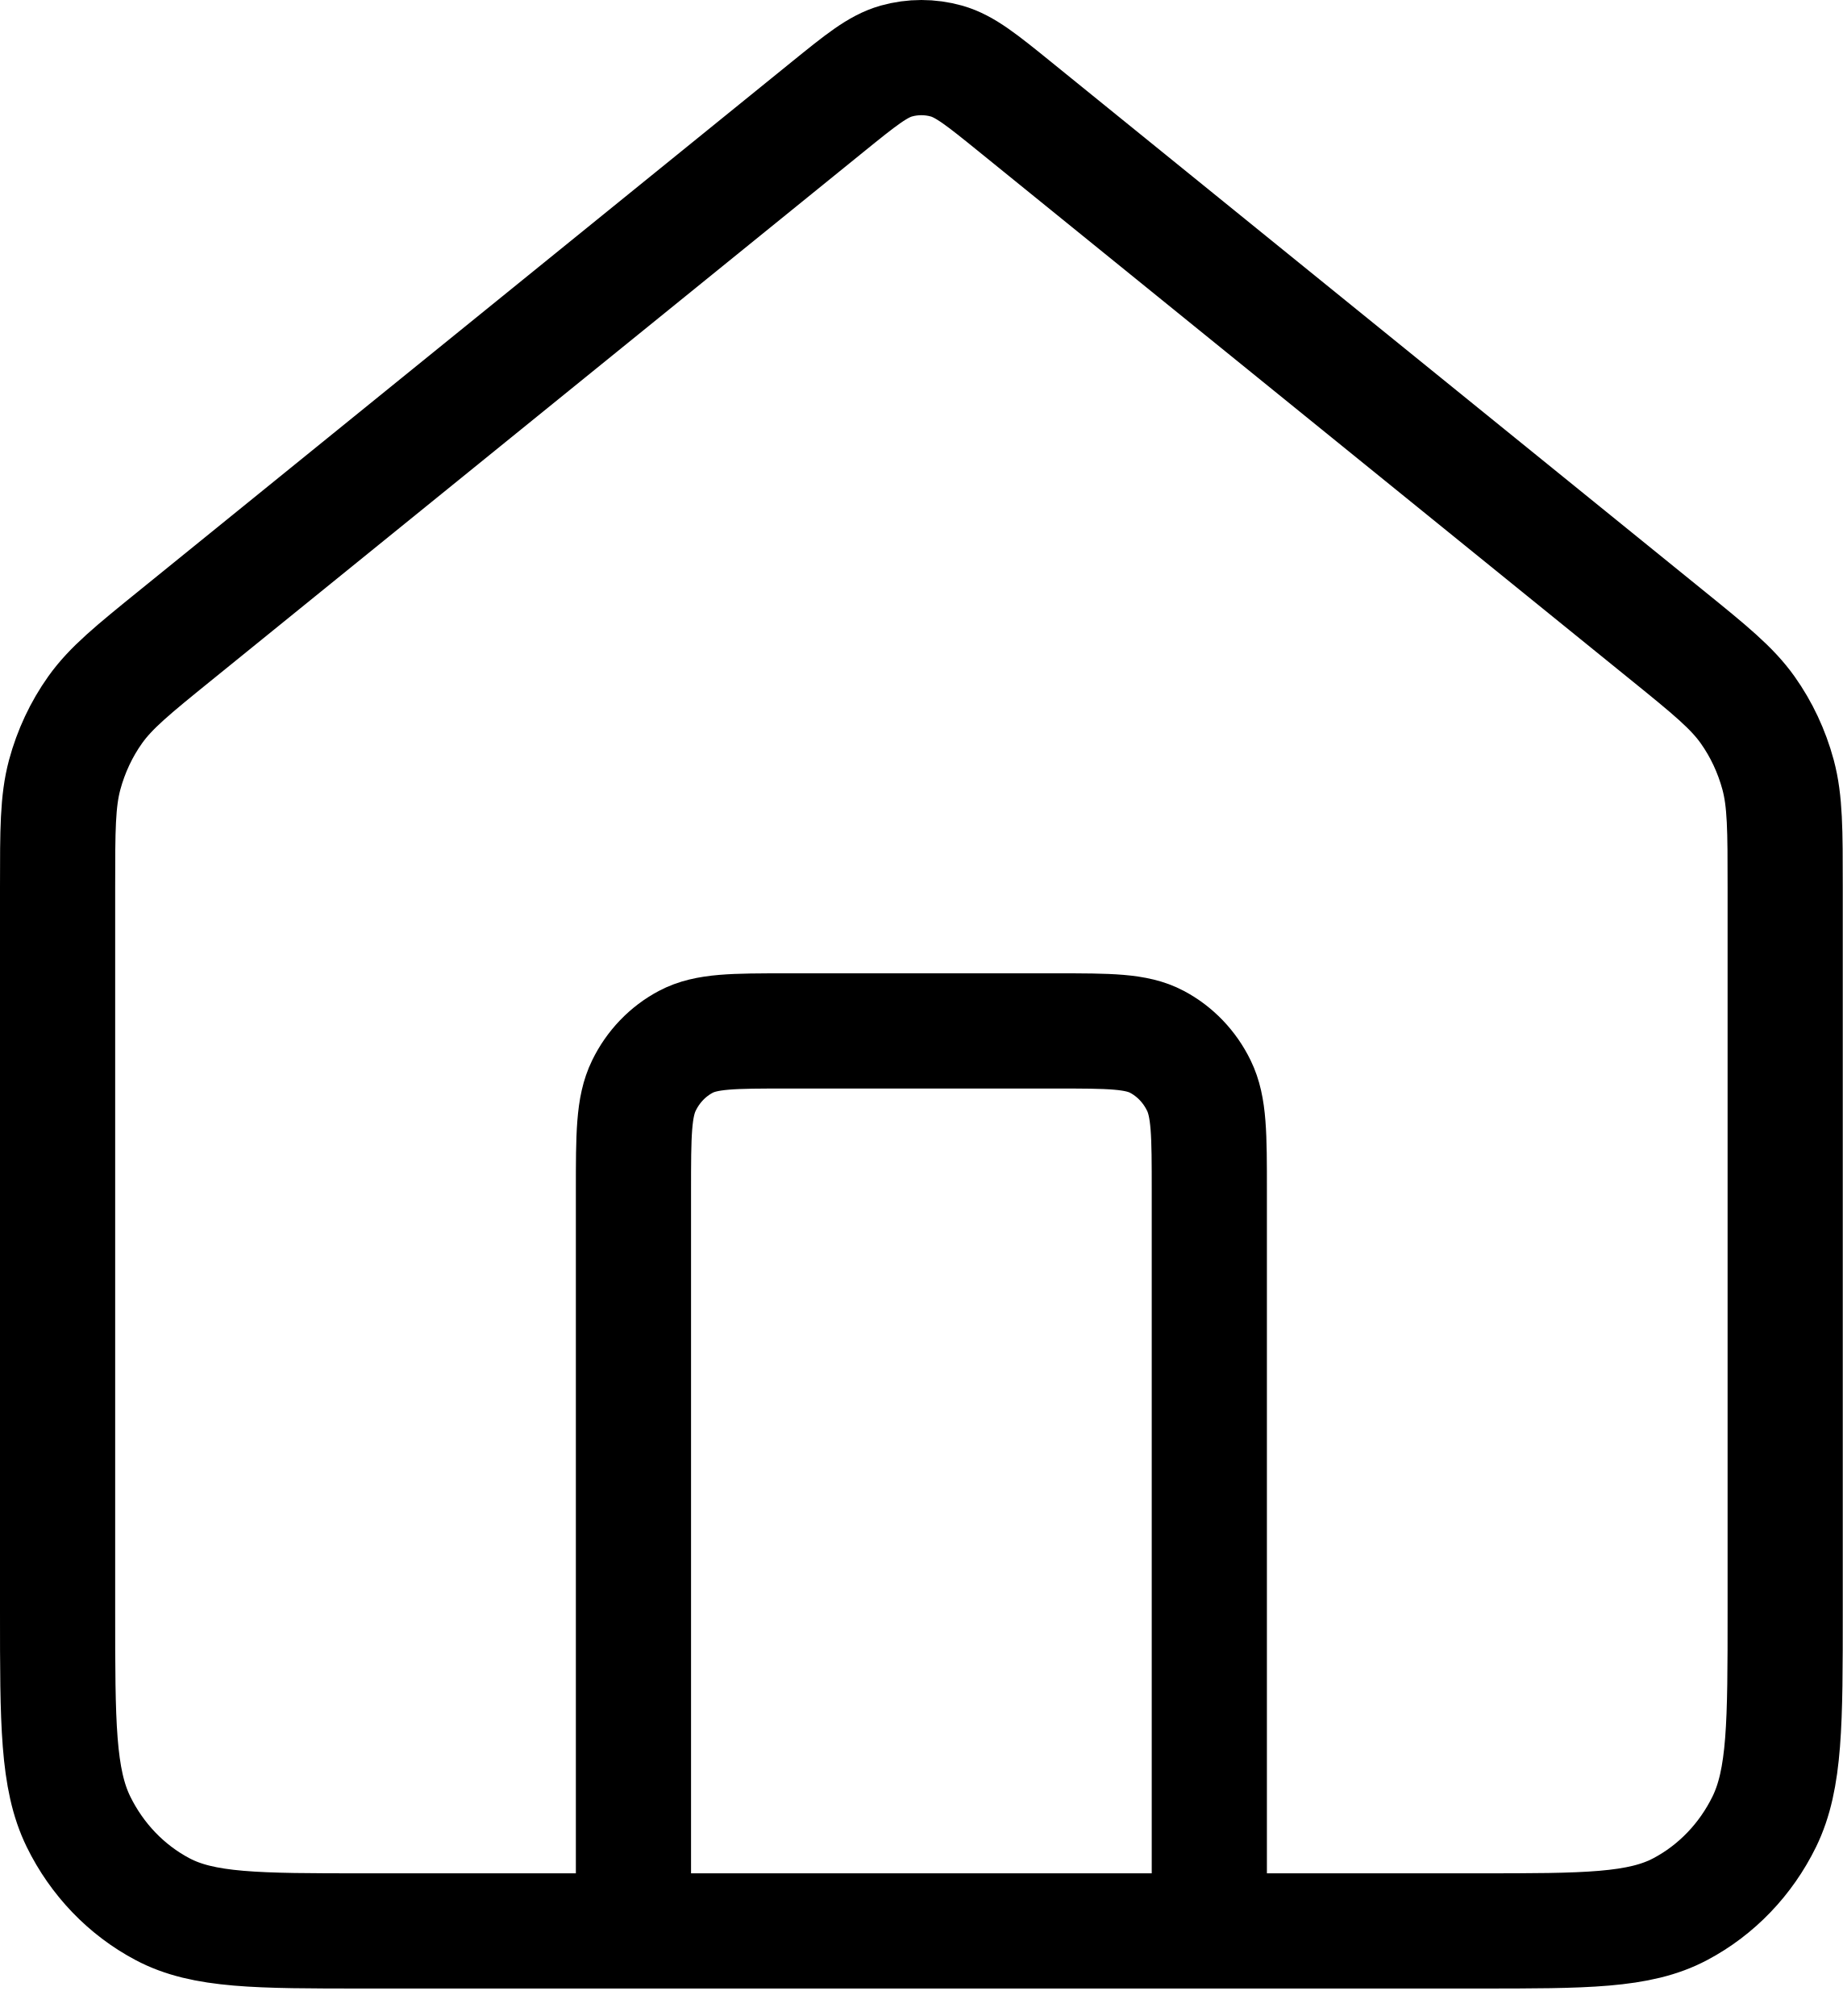
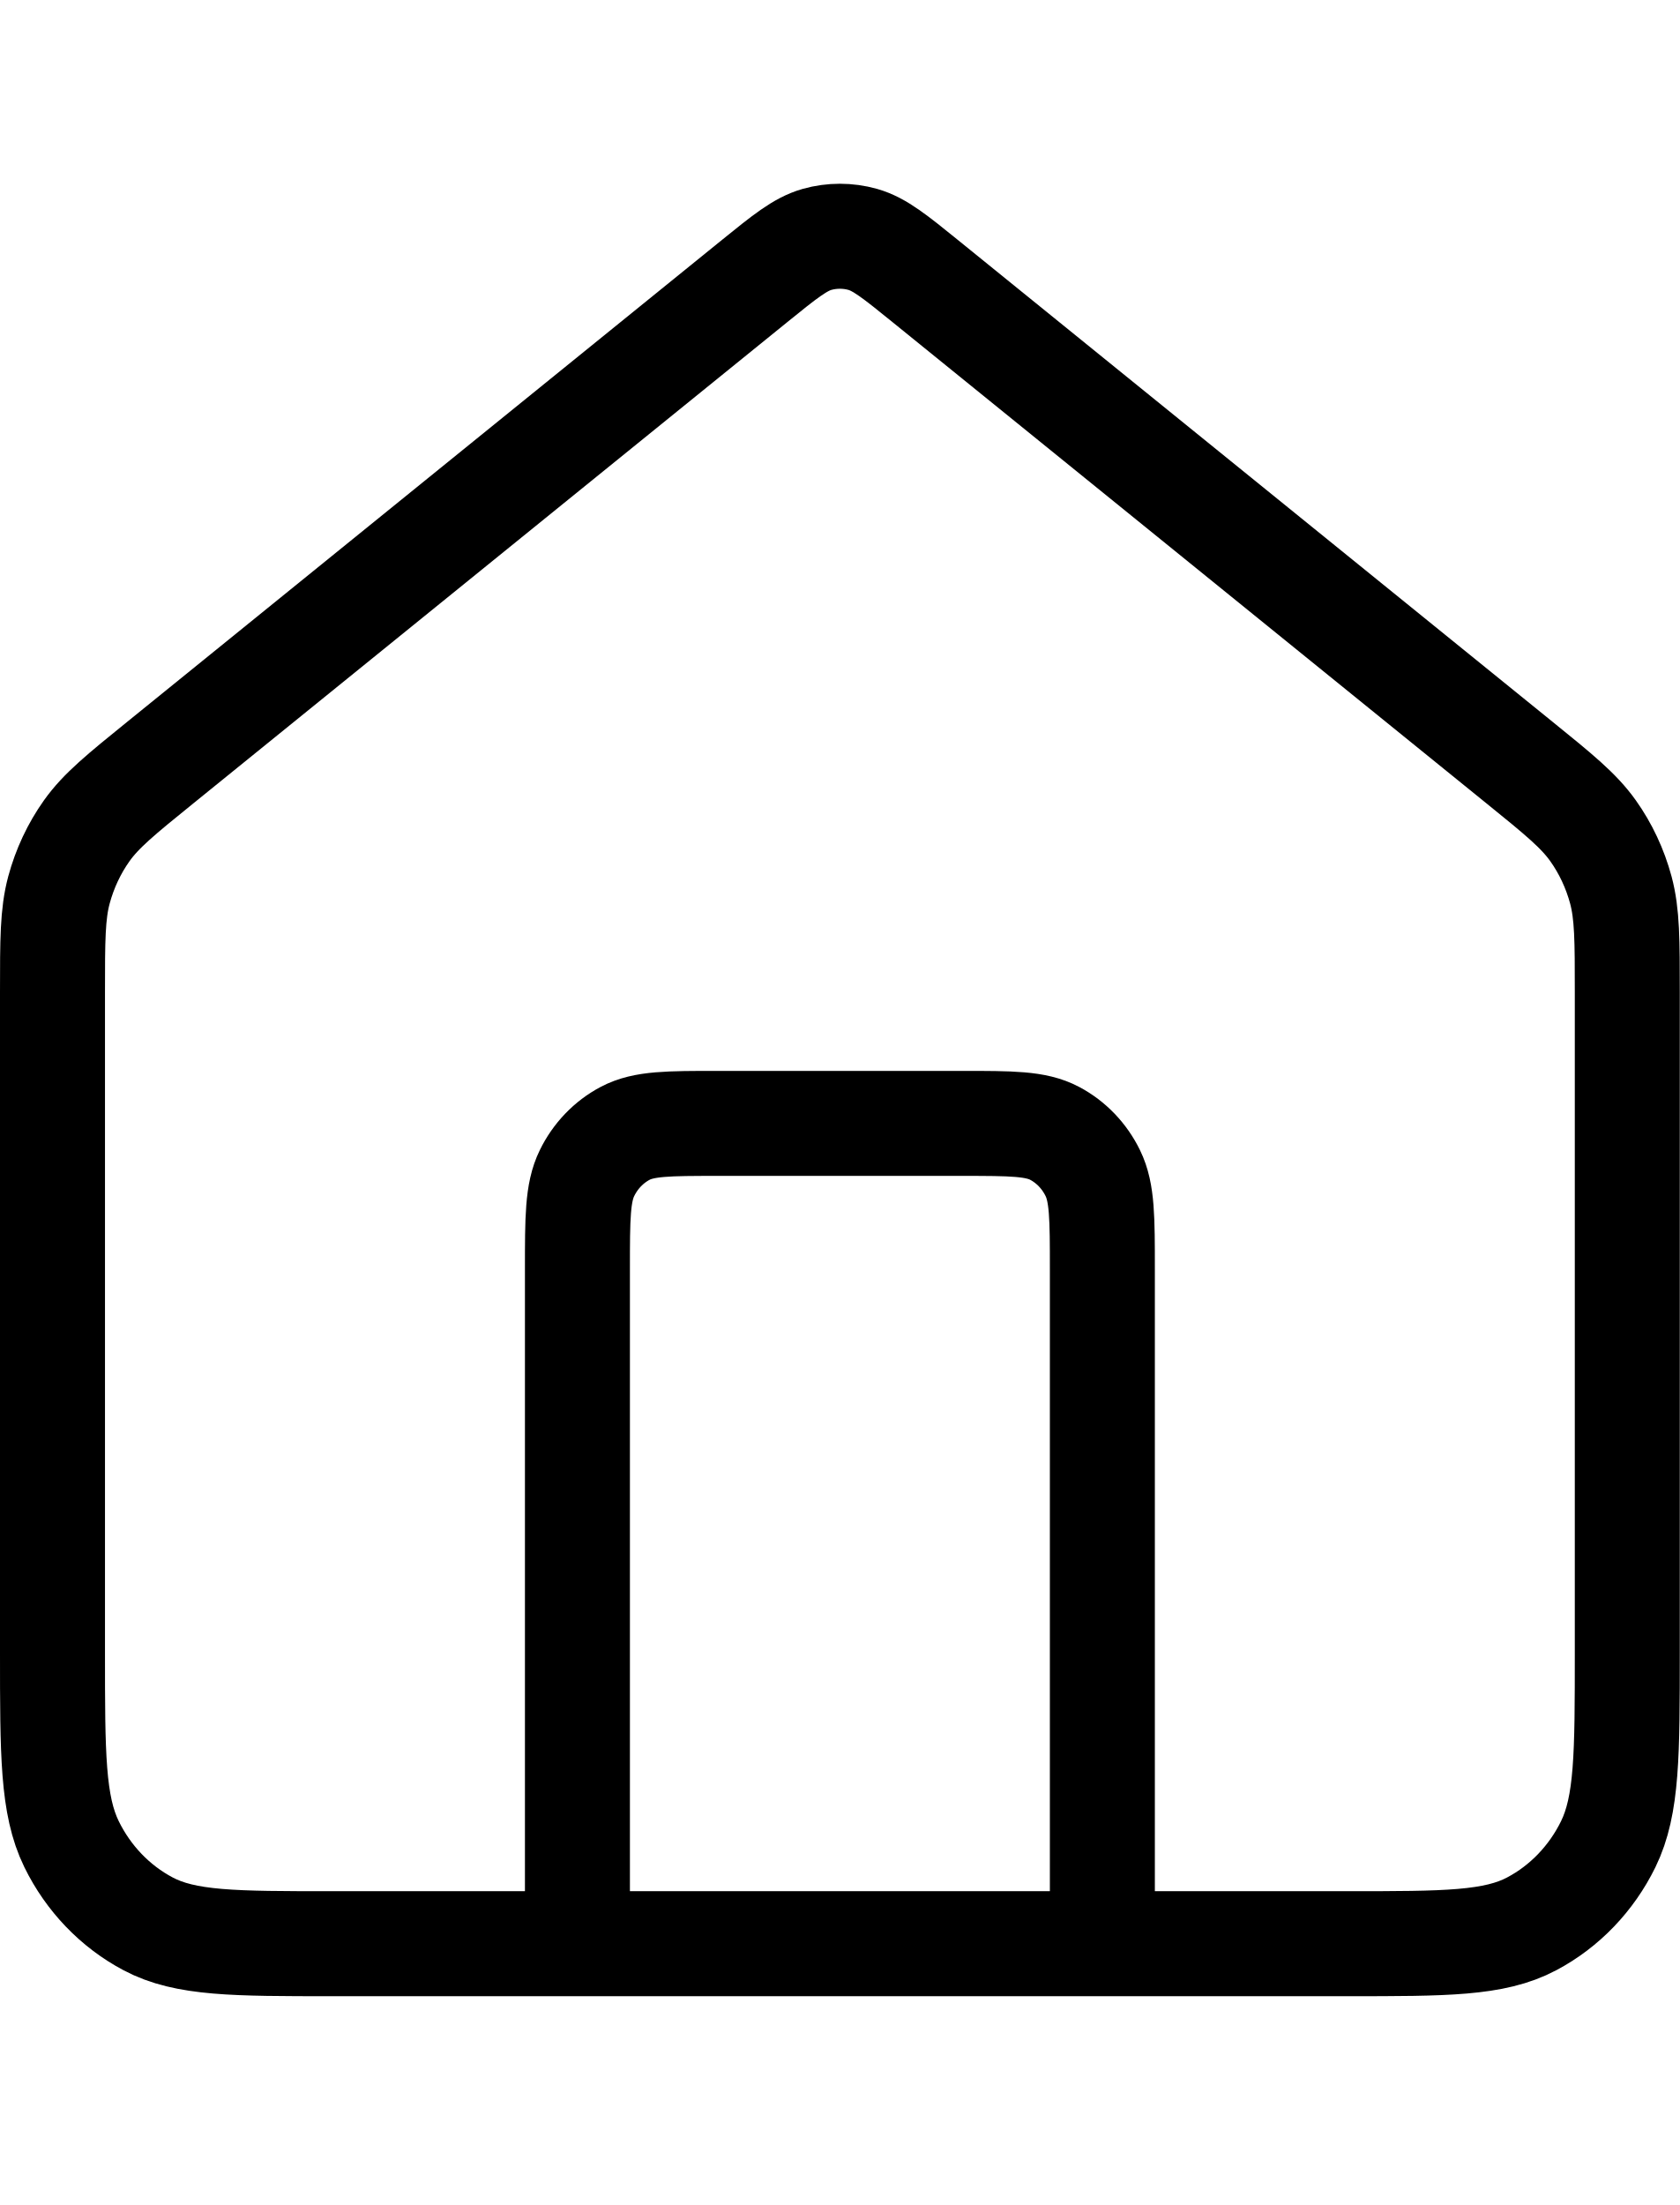
- <svg xmlns="http://www.w3.org/2000/svg" width="32" height="35" viewBox="0 0 32 35" fill="none">
+ <svg xmlns="http://www.w3.org/2000/svg" width="32" height="42" viewBox="0 0 32 35" fill="none">
  <path d="M11 33.523V20.676C11 19.703 11 19.217 11.182 18.846C11.341 18.519 11.596 18.253 11.91 18.087C12.267 17.898 12.733 17.898 13.667 17.898H18.333C19.267 17.898 19.733 17.898 20.09 18.087C20.404 18.253 20.659 18.519 20.818 18.846C21 19.217 21 19.703 21 20.676V33.523M14.363 1.863L3.059 11.021C2.303 11.633 1.926 11.94 1.653 12.323C1.412 12.662 1.233 13.045 1.123 13.452C1 13.911 1 14.409 1 15.407V27.967C1 29.912 1 30.884 1.363 31.627C1.683 32.28 2.193 32.812 2.82 33.144C3.533 33.523 4.466 33.523 6.333 33.523H25.667C27.534 33.523 28.467 33.523 29.18 33.144C29.807 32.812 30.317 32.28 30.637 31.627C31 30.884 31 29.912 31 27.967V15.407C31 14.409 31 13.911 30.877 13.452C30.767 13.045 30.588 12.662 30.347 12.323C30.074 11.94 29.697 11.633 28.941 11.021L17.637 1.863C17.052 1.389 16.759 1.152 16.436 1.06C16.15 0.98 15.85 0.98 15.564 1.06C15.241 1.152 14.948 1.389 14.363 1.863Z" stroke="black" stroke-width="2" stroke-linecap="round" stroke-linejoin="round" />
</svg>
